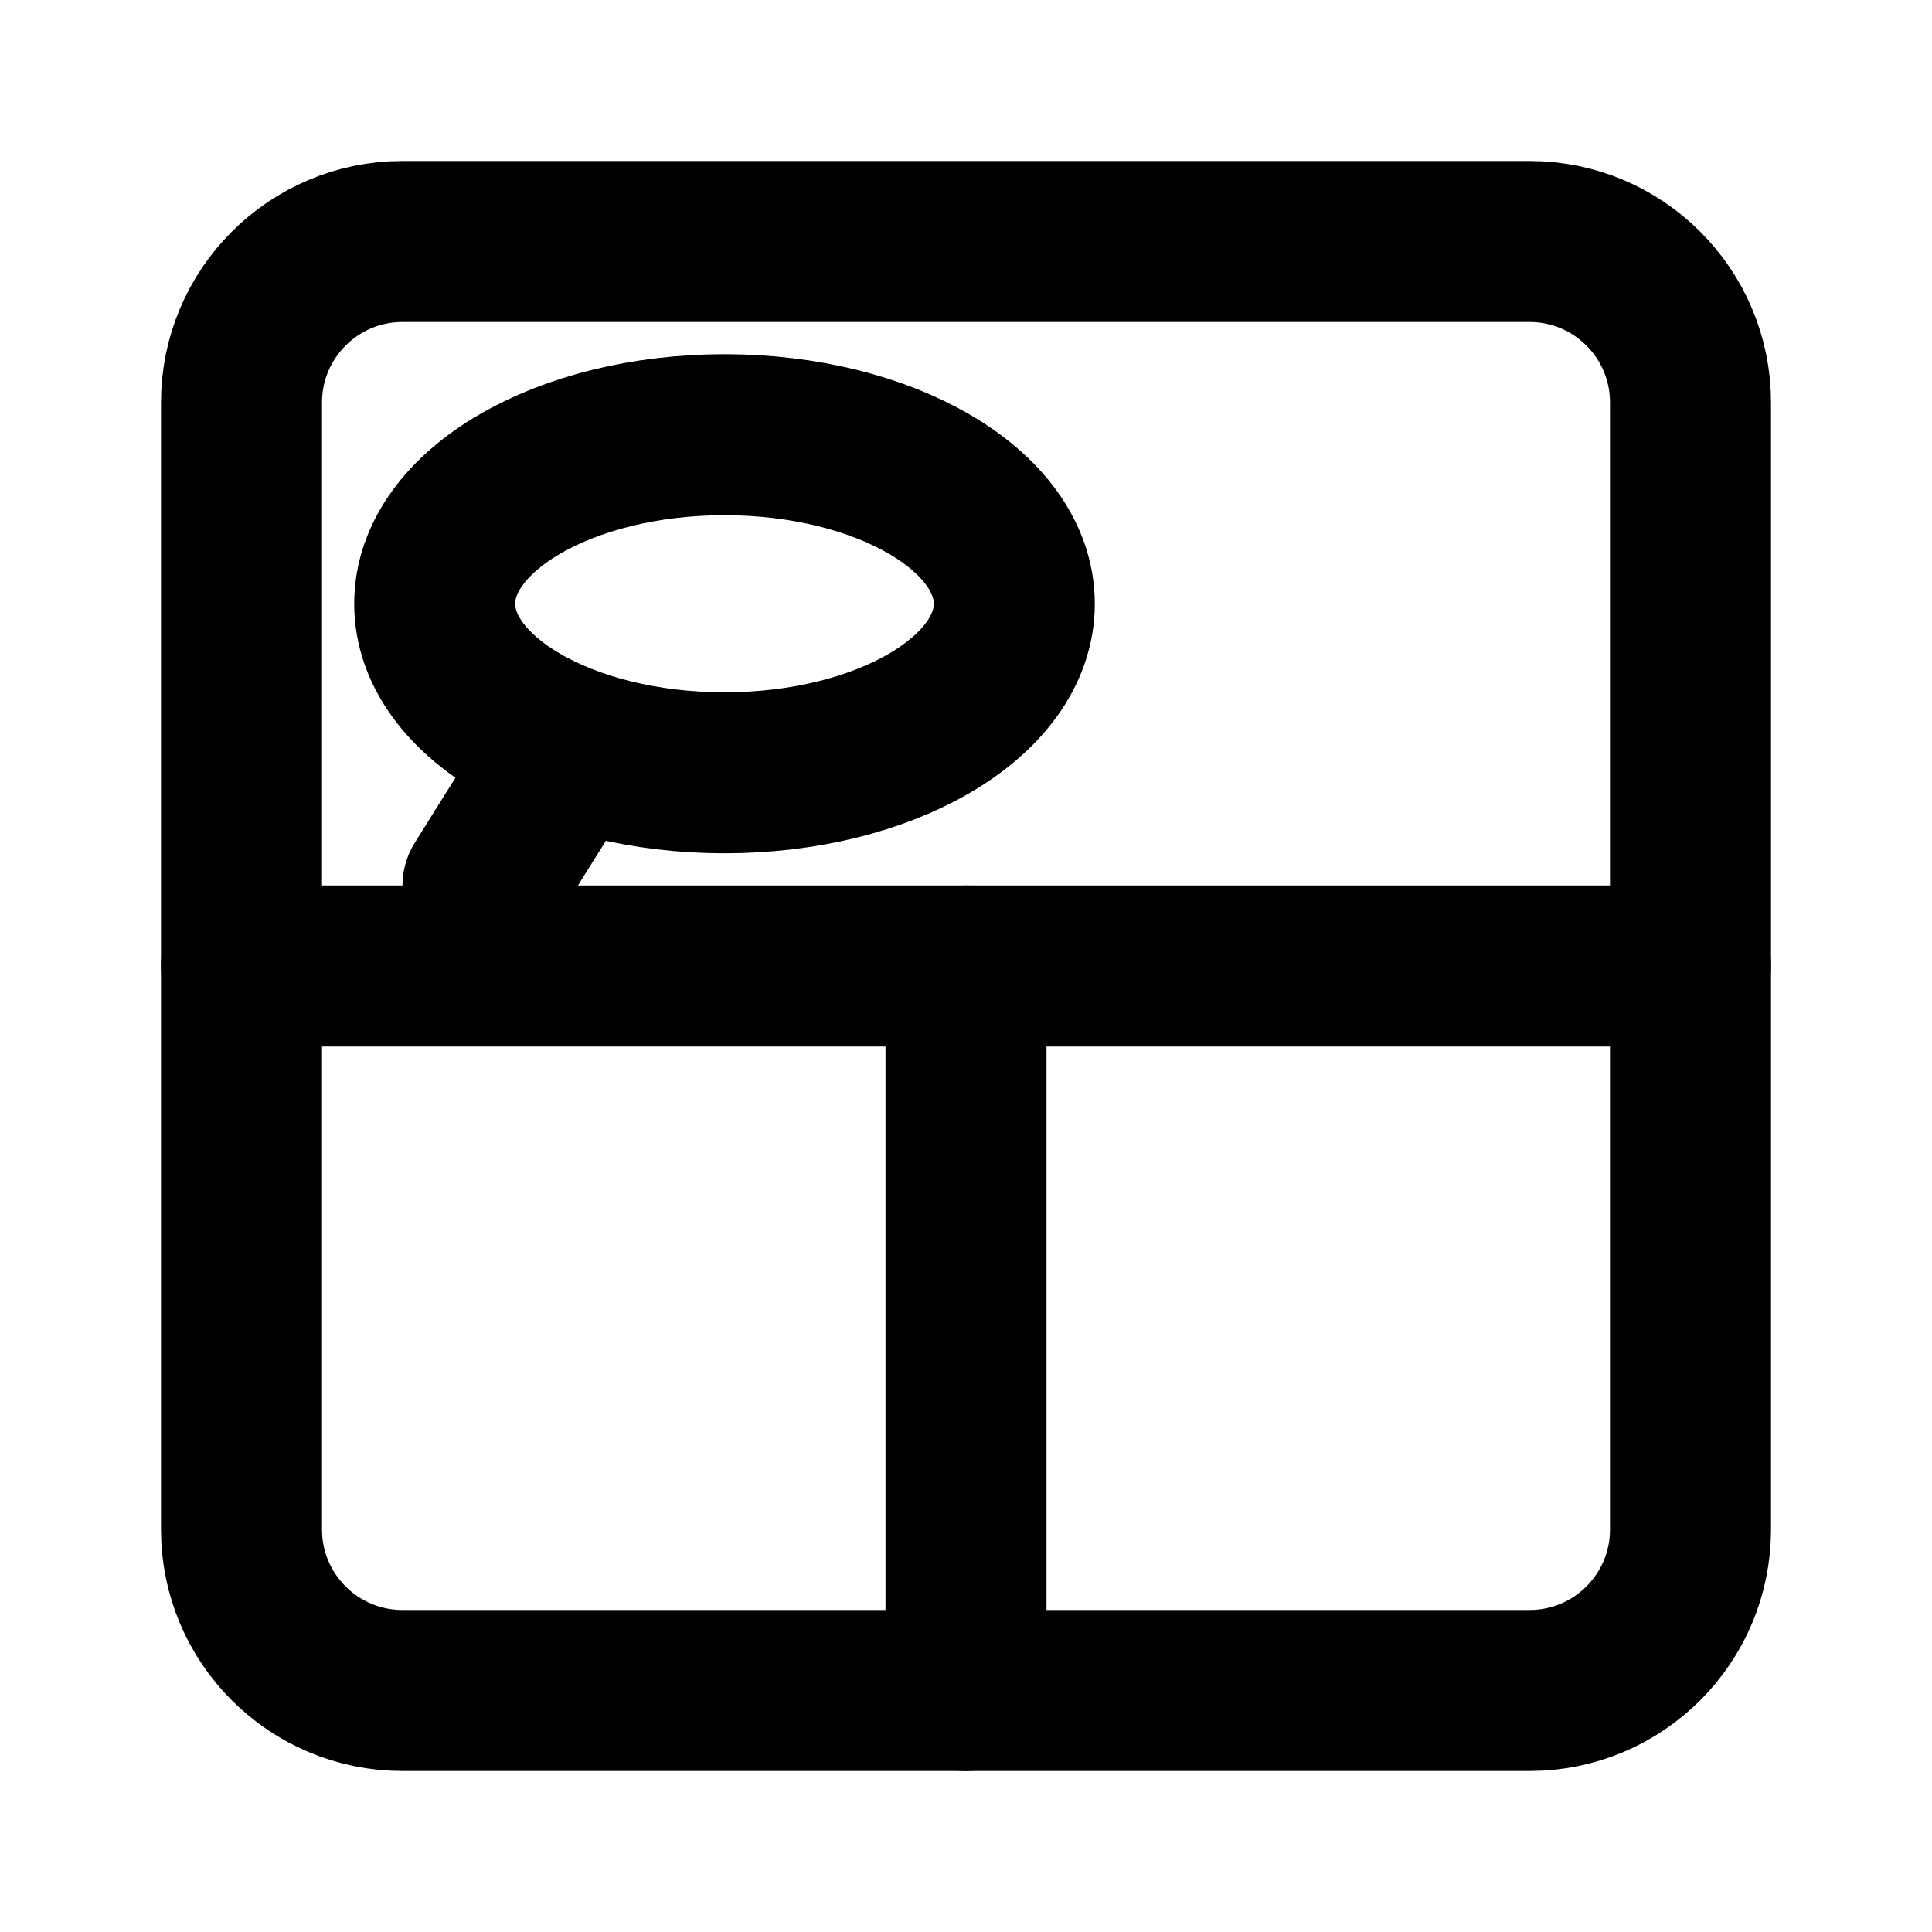
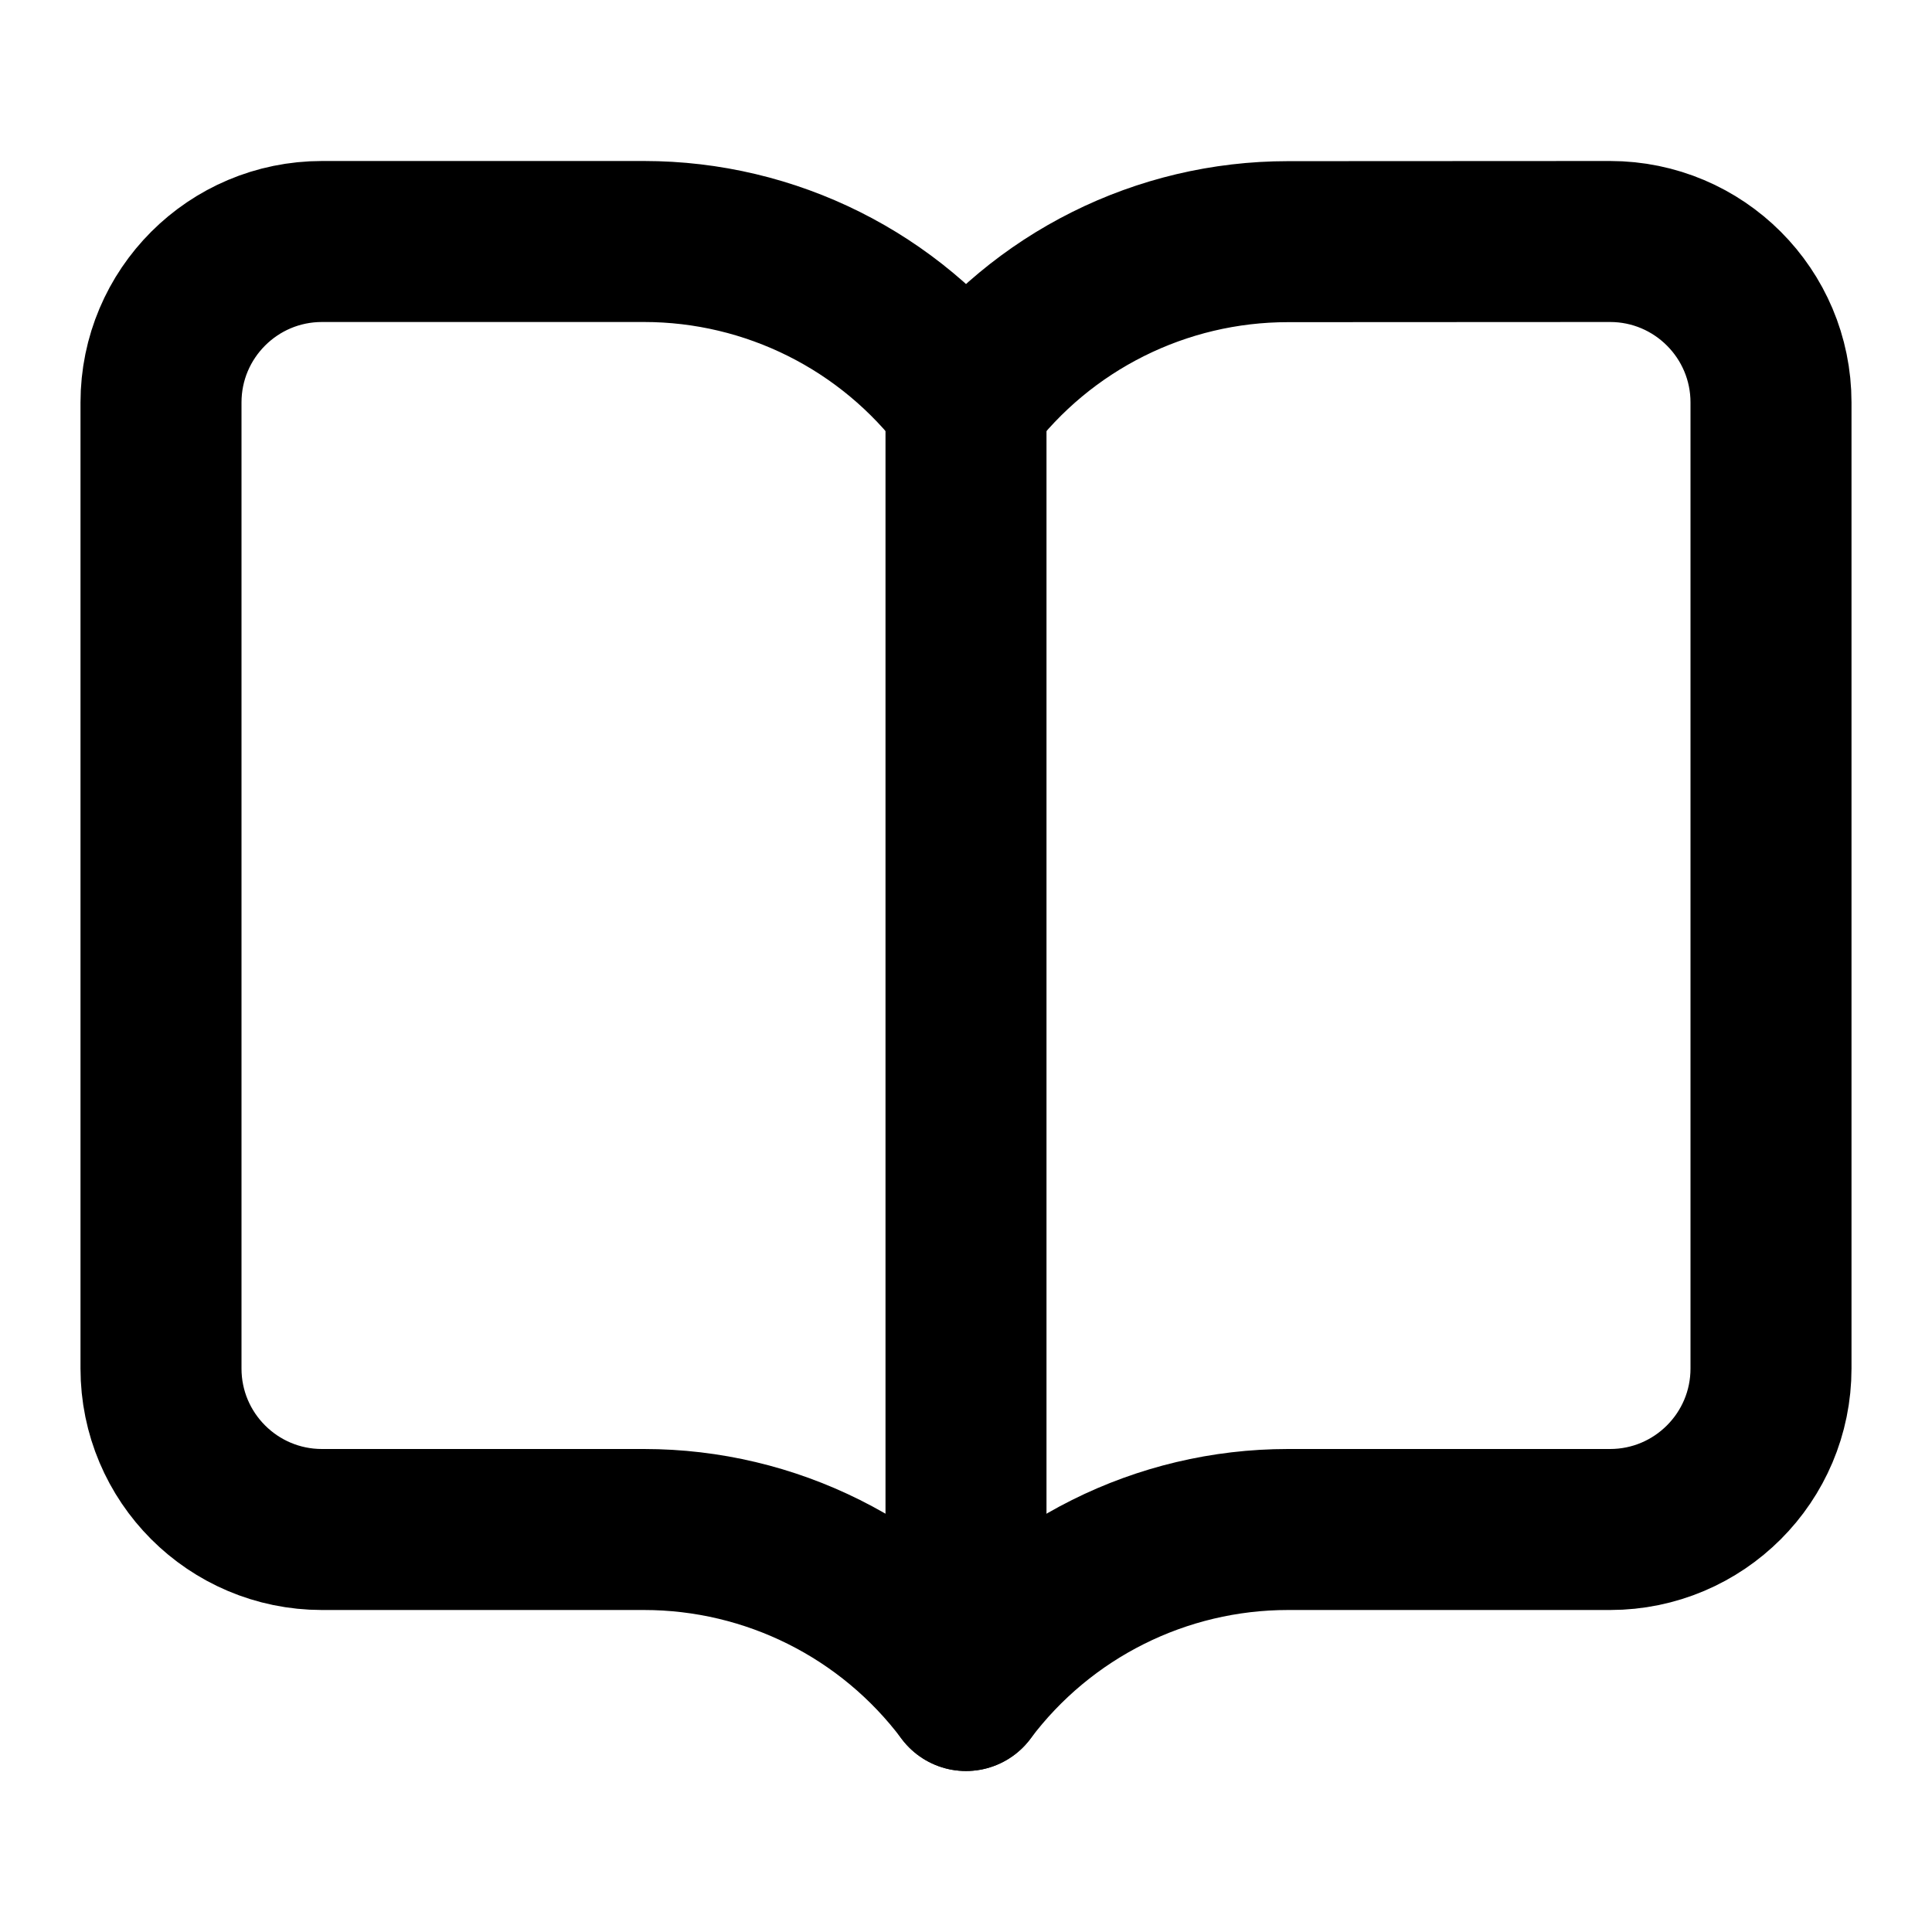
<svg xmlns="http://www.w3.org/2000/svg" width="24" height="24" viewBox="0 0 24 24" fill="none" stroke="currentColor" stroke-width="2" stroke-linecap="round" stroke-linejoin="round">
-   <rect x="3" y="3" width="18" height="18" rx="2" />
-   <path d="M3 12h18" />
-   <path d="M12 12v9" />
-   <ellipse cx="9" cy="7.5" rx="3.6" ry="2.1" />
-   <path d="M7 9.4 6 11" />
+   <path d="M12 5v16" />
+   <path d="M20.001 19A2 2 0 0022 17V5a2 2 0 00-1.999-2L16 3.002A5 5 0 0012 5a5 5 0 00-4-2H4a2 2 0 00-2 2v12a2 2 0 001.999 2H8a5 5 0 014 2 5 5 0 014-2z" />
</svg>
